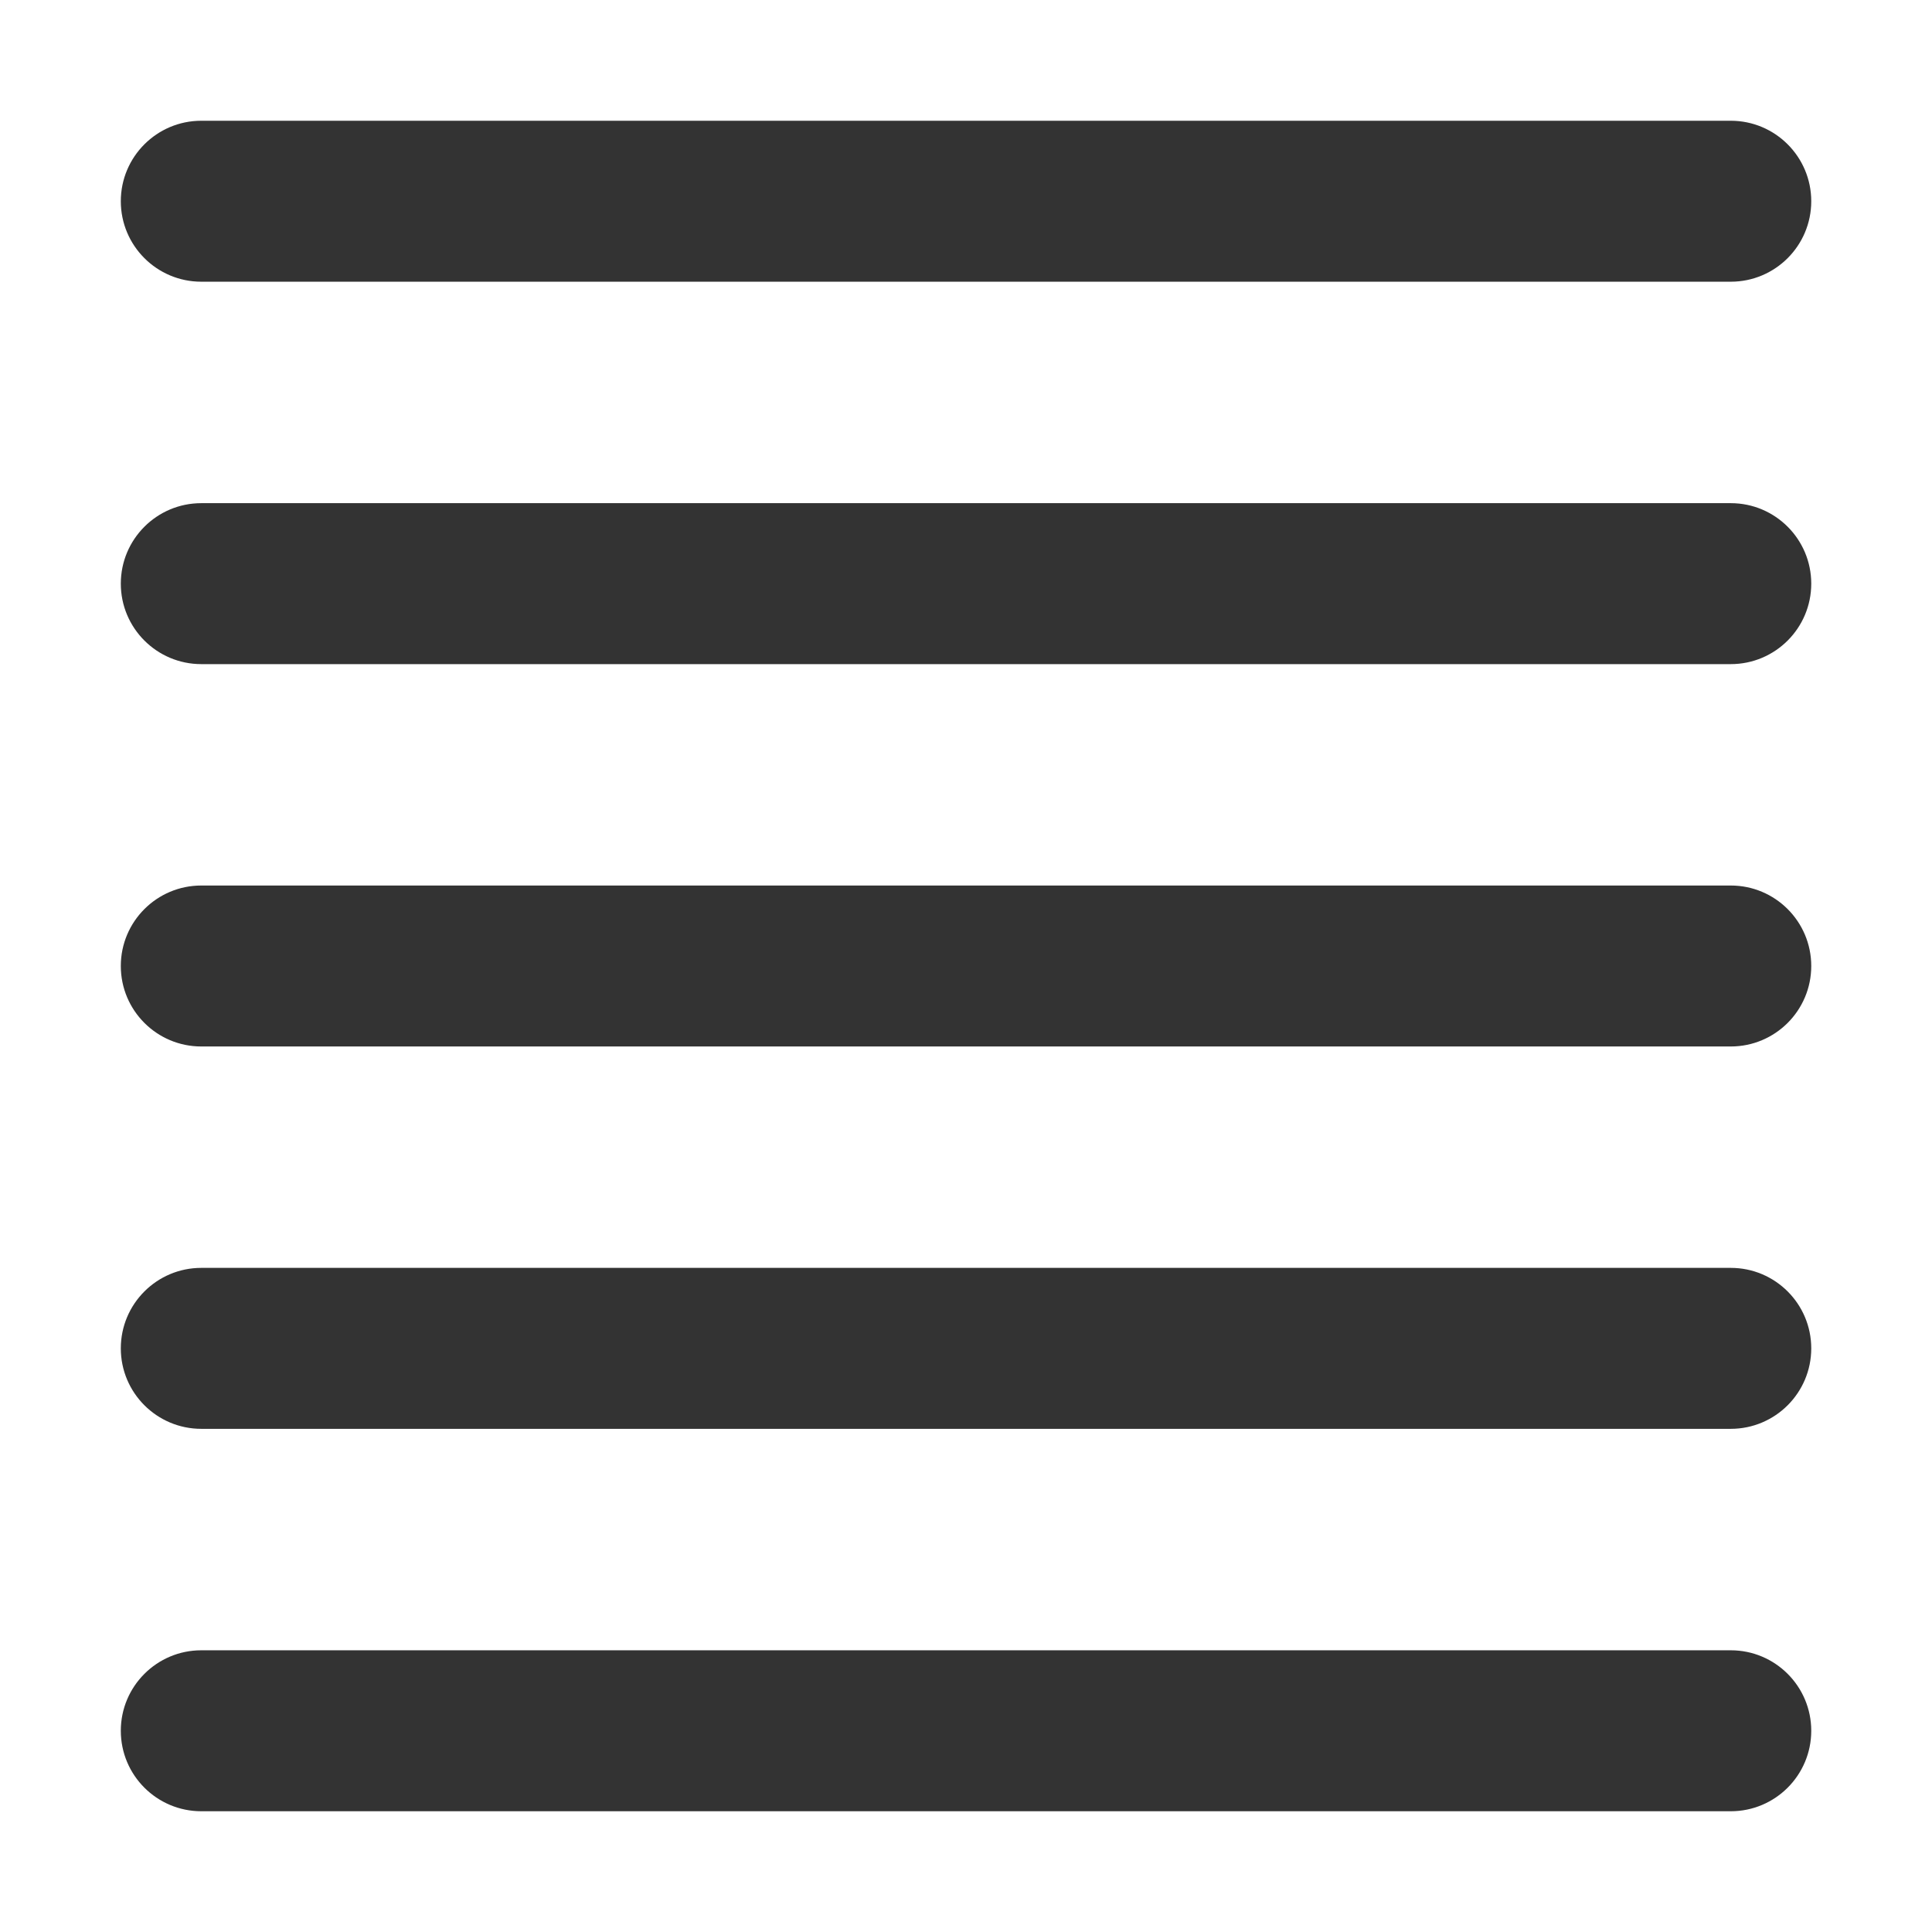
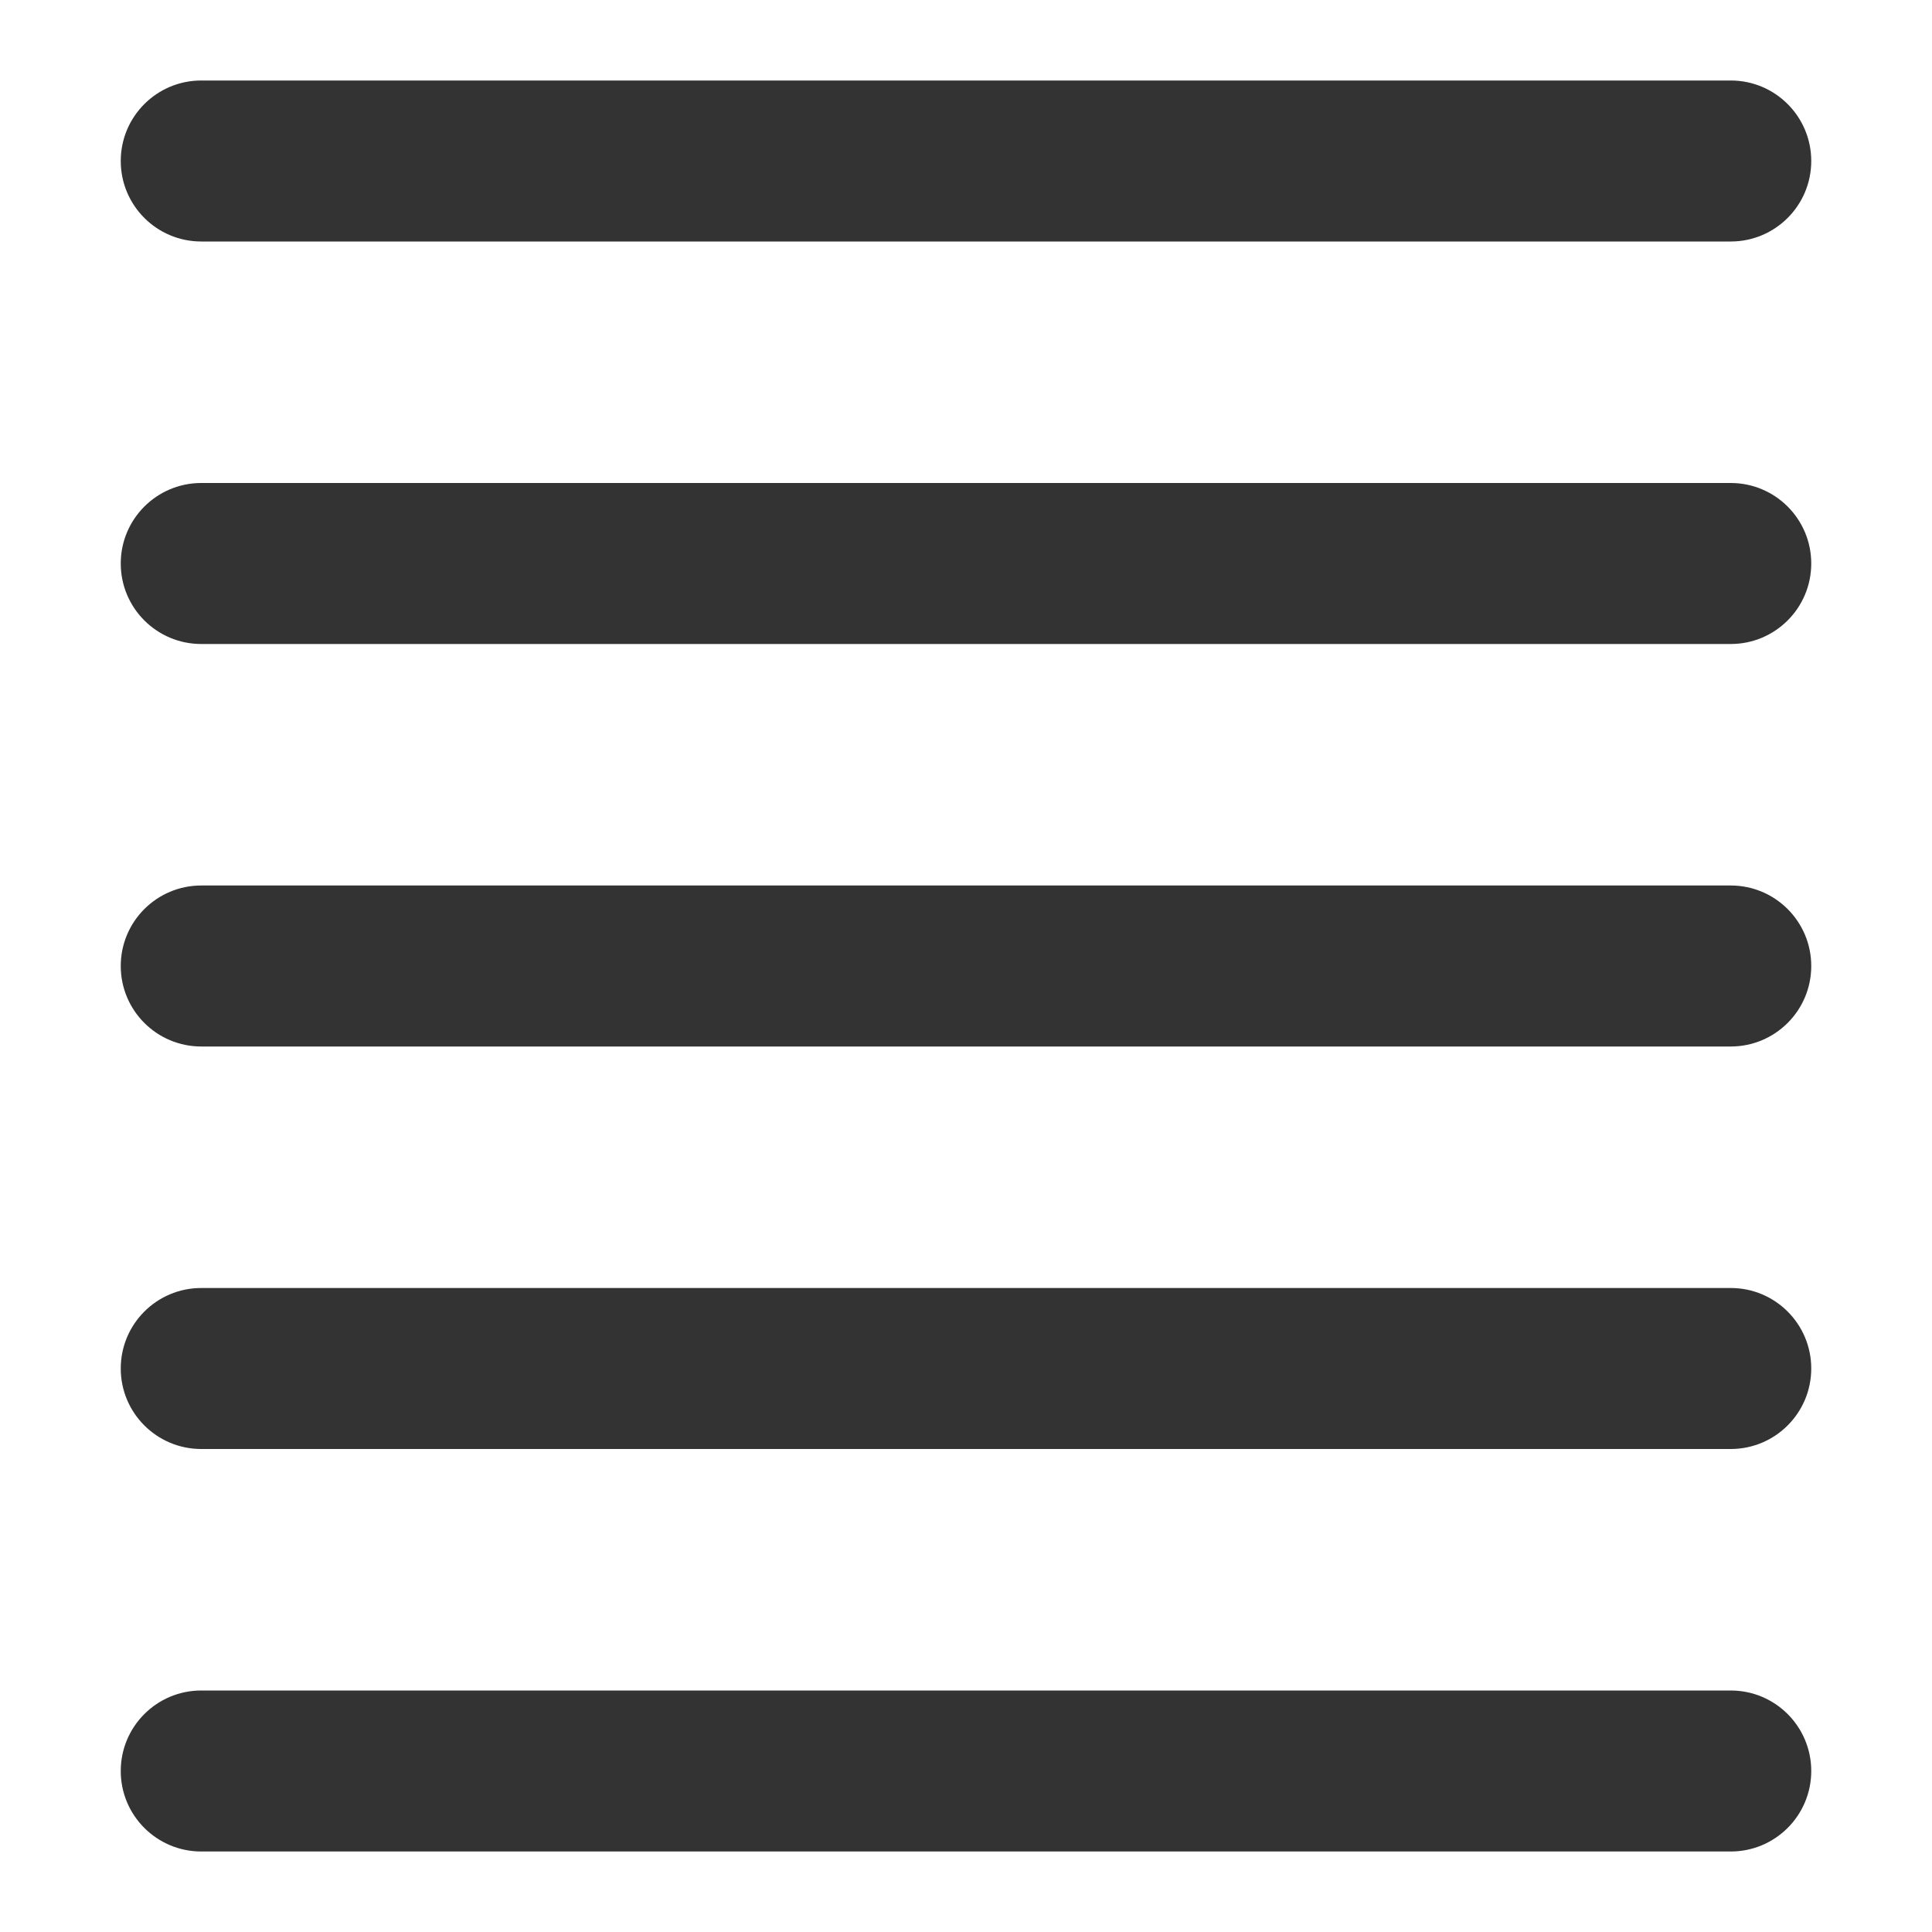
- <svg xmlns="http://www.w3.org/2000/svg" version="1.1" width="32" height="32" viewBox="0 0 32 32">
-   <path fill="#333" d="M28.667 30h-25.333c-0.736 0-1.333-0.597-1.333-1.333s0.597-1.333 1.333-1.333v0h25.333c0.736 0 1.333 0.597 1.333 1.333s-0.597 1.333-1.333 1.333v0zM30 22.333c0-0.736-0.597-1.333-1.333-1.333v0h-25.333c-0.736 0-1.333 0.597-1.333 1.333s0.597 1.333 1.333 1.333v0h25.333c0.736 0 1.333-0.597 1.333-1.333v0zM30 16c0-0.736-0.597-1.333-1.333-1.333v0h-25.333c-0.736 0-1.333 0.597-1.333 1.333s0.597 1.333 1.333 1.333v0h25.333c0.736 0 1.333-0.597 1.333-1.333v0zM30 9.667c0-0.736-0.597-1.333-1.333-1.333v0h-25.333c-0.736 0-1.333 0.597-1.333 1.333s0.597 1.333 1.333 1.333v0h25.333c0.736 0 1.333-0.597 1.333-1.333v0zM30 3.333c0-0.736-0.597-1.333-1.333-1.333v0h-25.333c-0.736 0-1.333 0.597-1.333 1.333s0.597 1.333 1.333 1.333v0h25.333c0.736 0 1.333-0.597 1.333-1.333v0z" />
+ <svg xmlns="http://www.w3.org/2000/svg" viewBox="0 0 96 96">
+   <path d="M86 12H10a4 4 0 0 1 0-8h76a4 4 0 0 1 0 8zm4 16a4 4 0 0 0-4-4H10a4 4 0 0 0 0 8h76a4 4 0 0 0 4-4zm0 20a4 4 0 0 0-4-4H10a4 4 0 0 0 0 8h76a4 4 0 0 0 4-4zm0 20a4 4 0 0 0-4-4H10a4 4 0 0 0 0 8h76a4 4 0 0 0 4-4zm0 20a4 4 0 0 0-4-4H10a4 4 0 0 0 0 8h76a4 4 0 0 0 4-4z" fill="#333" />
</svg>
